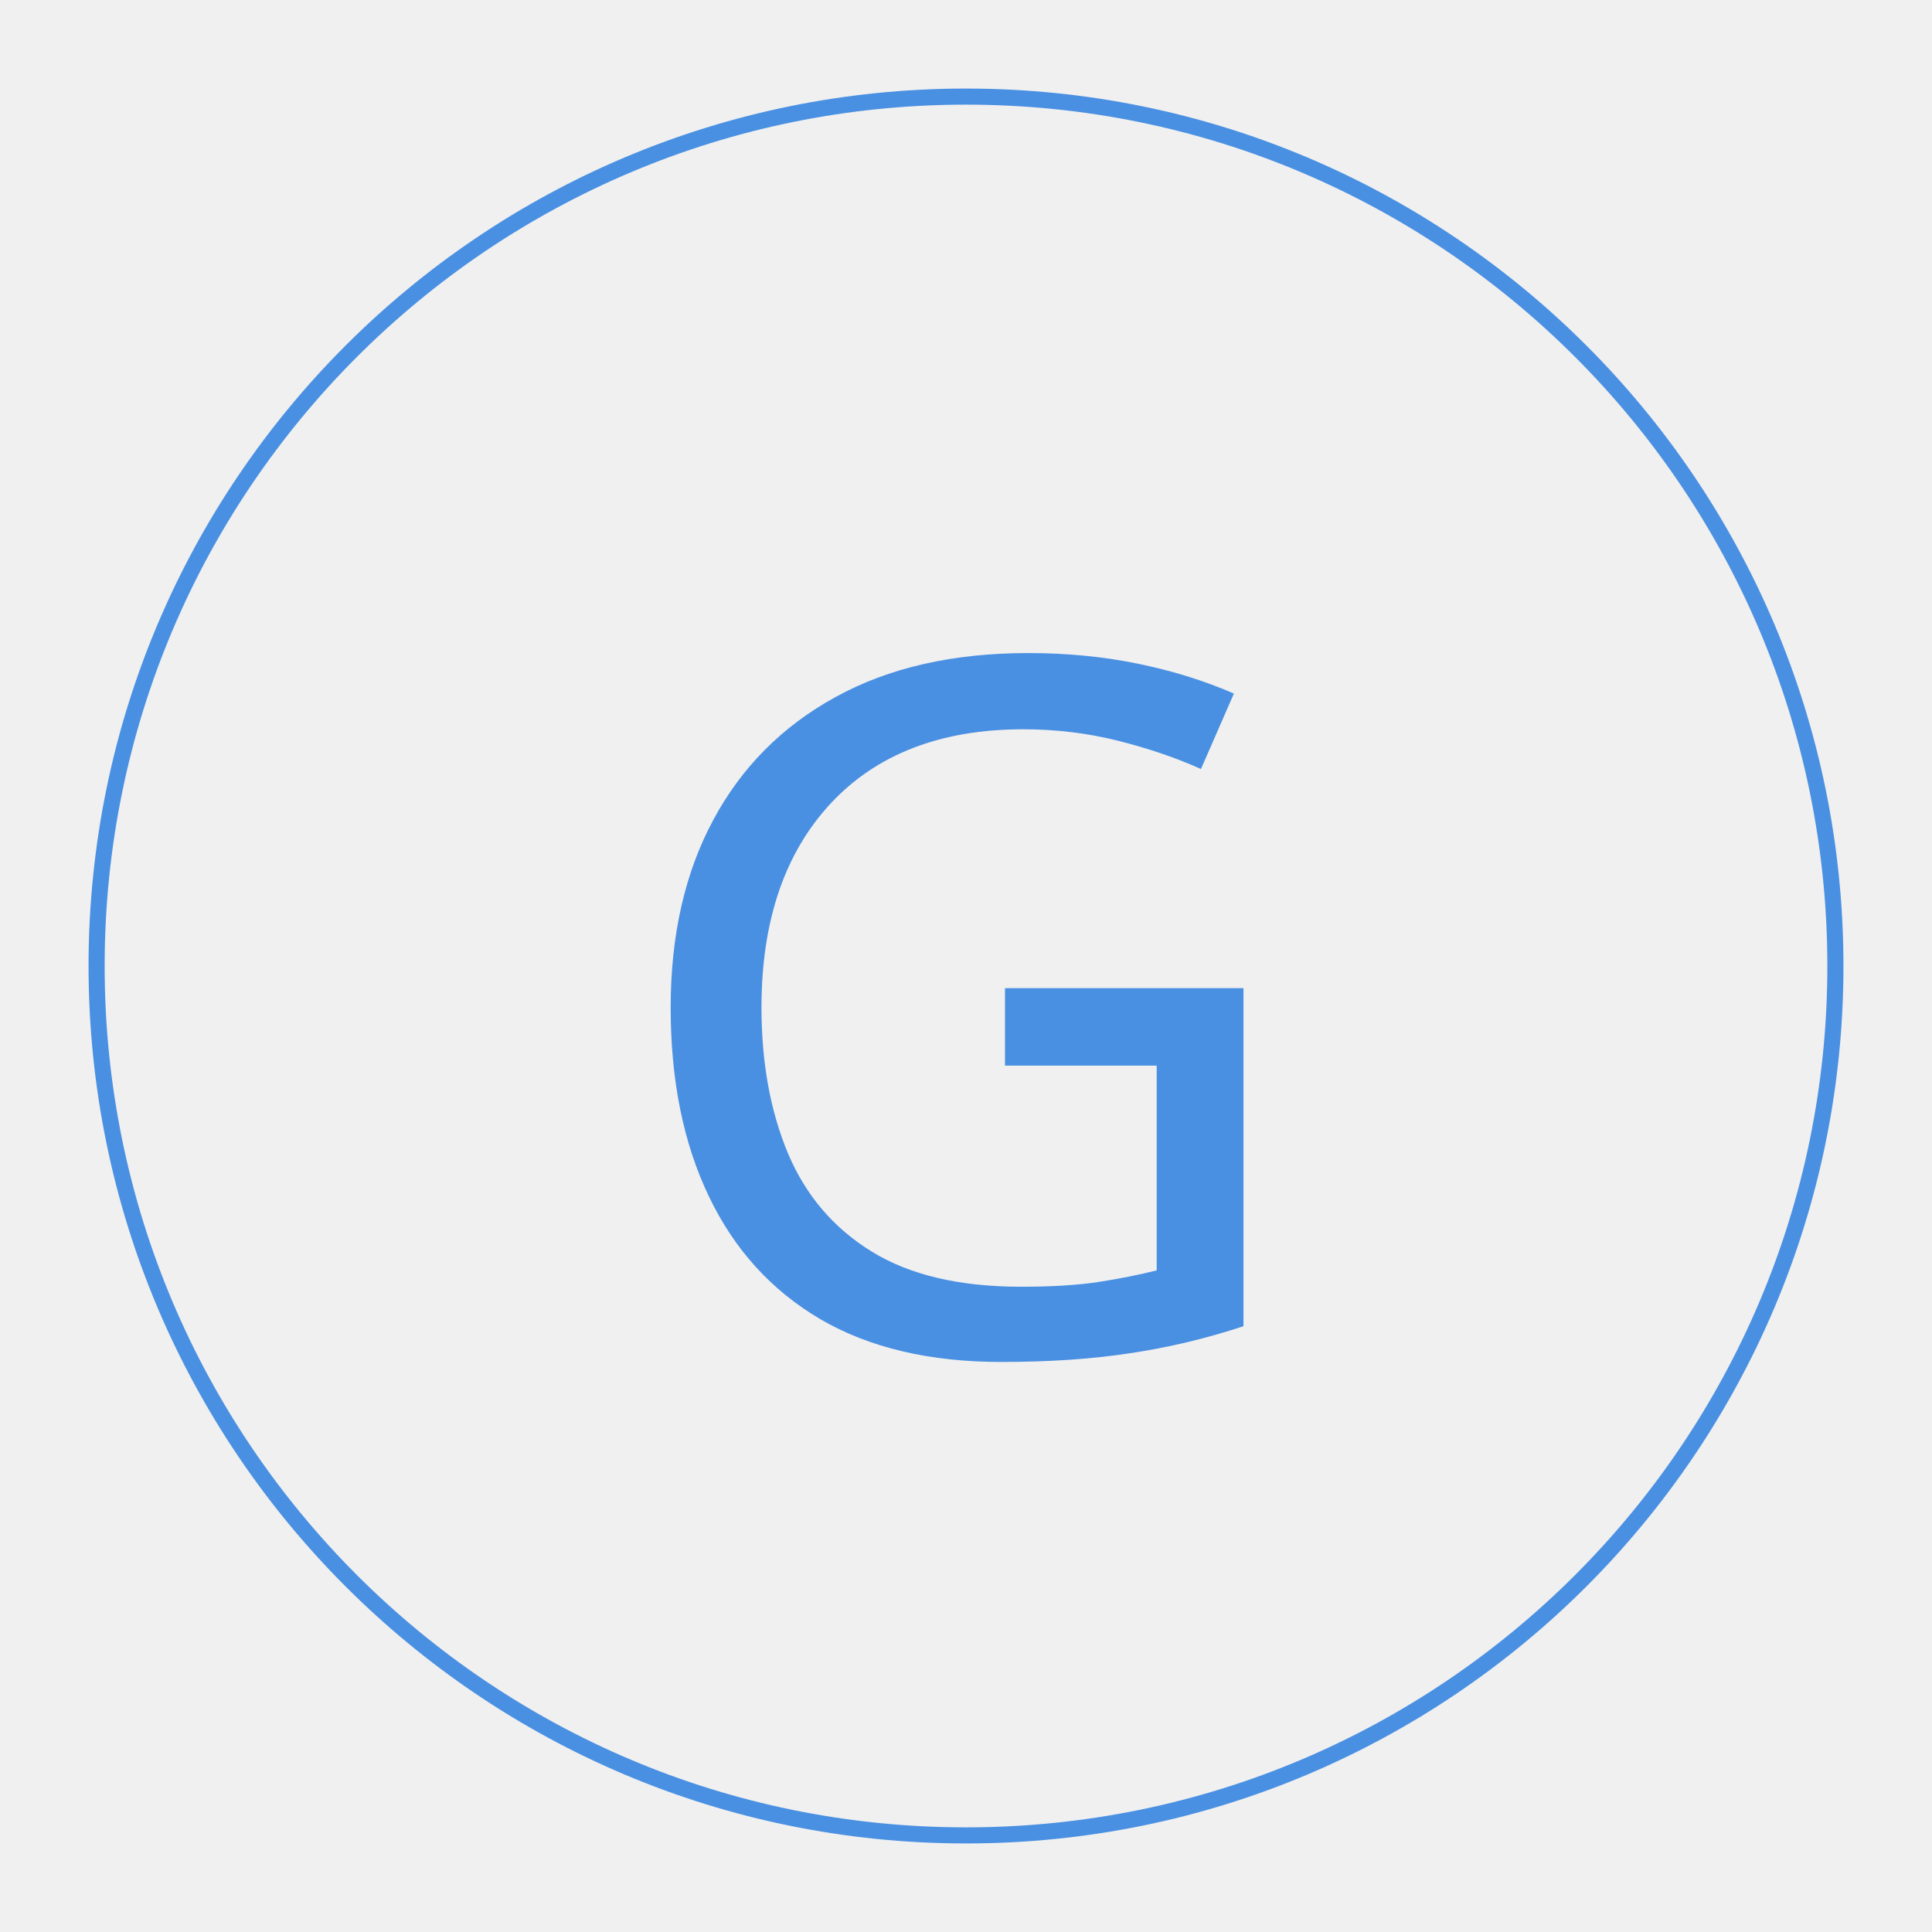
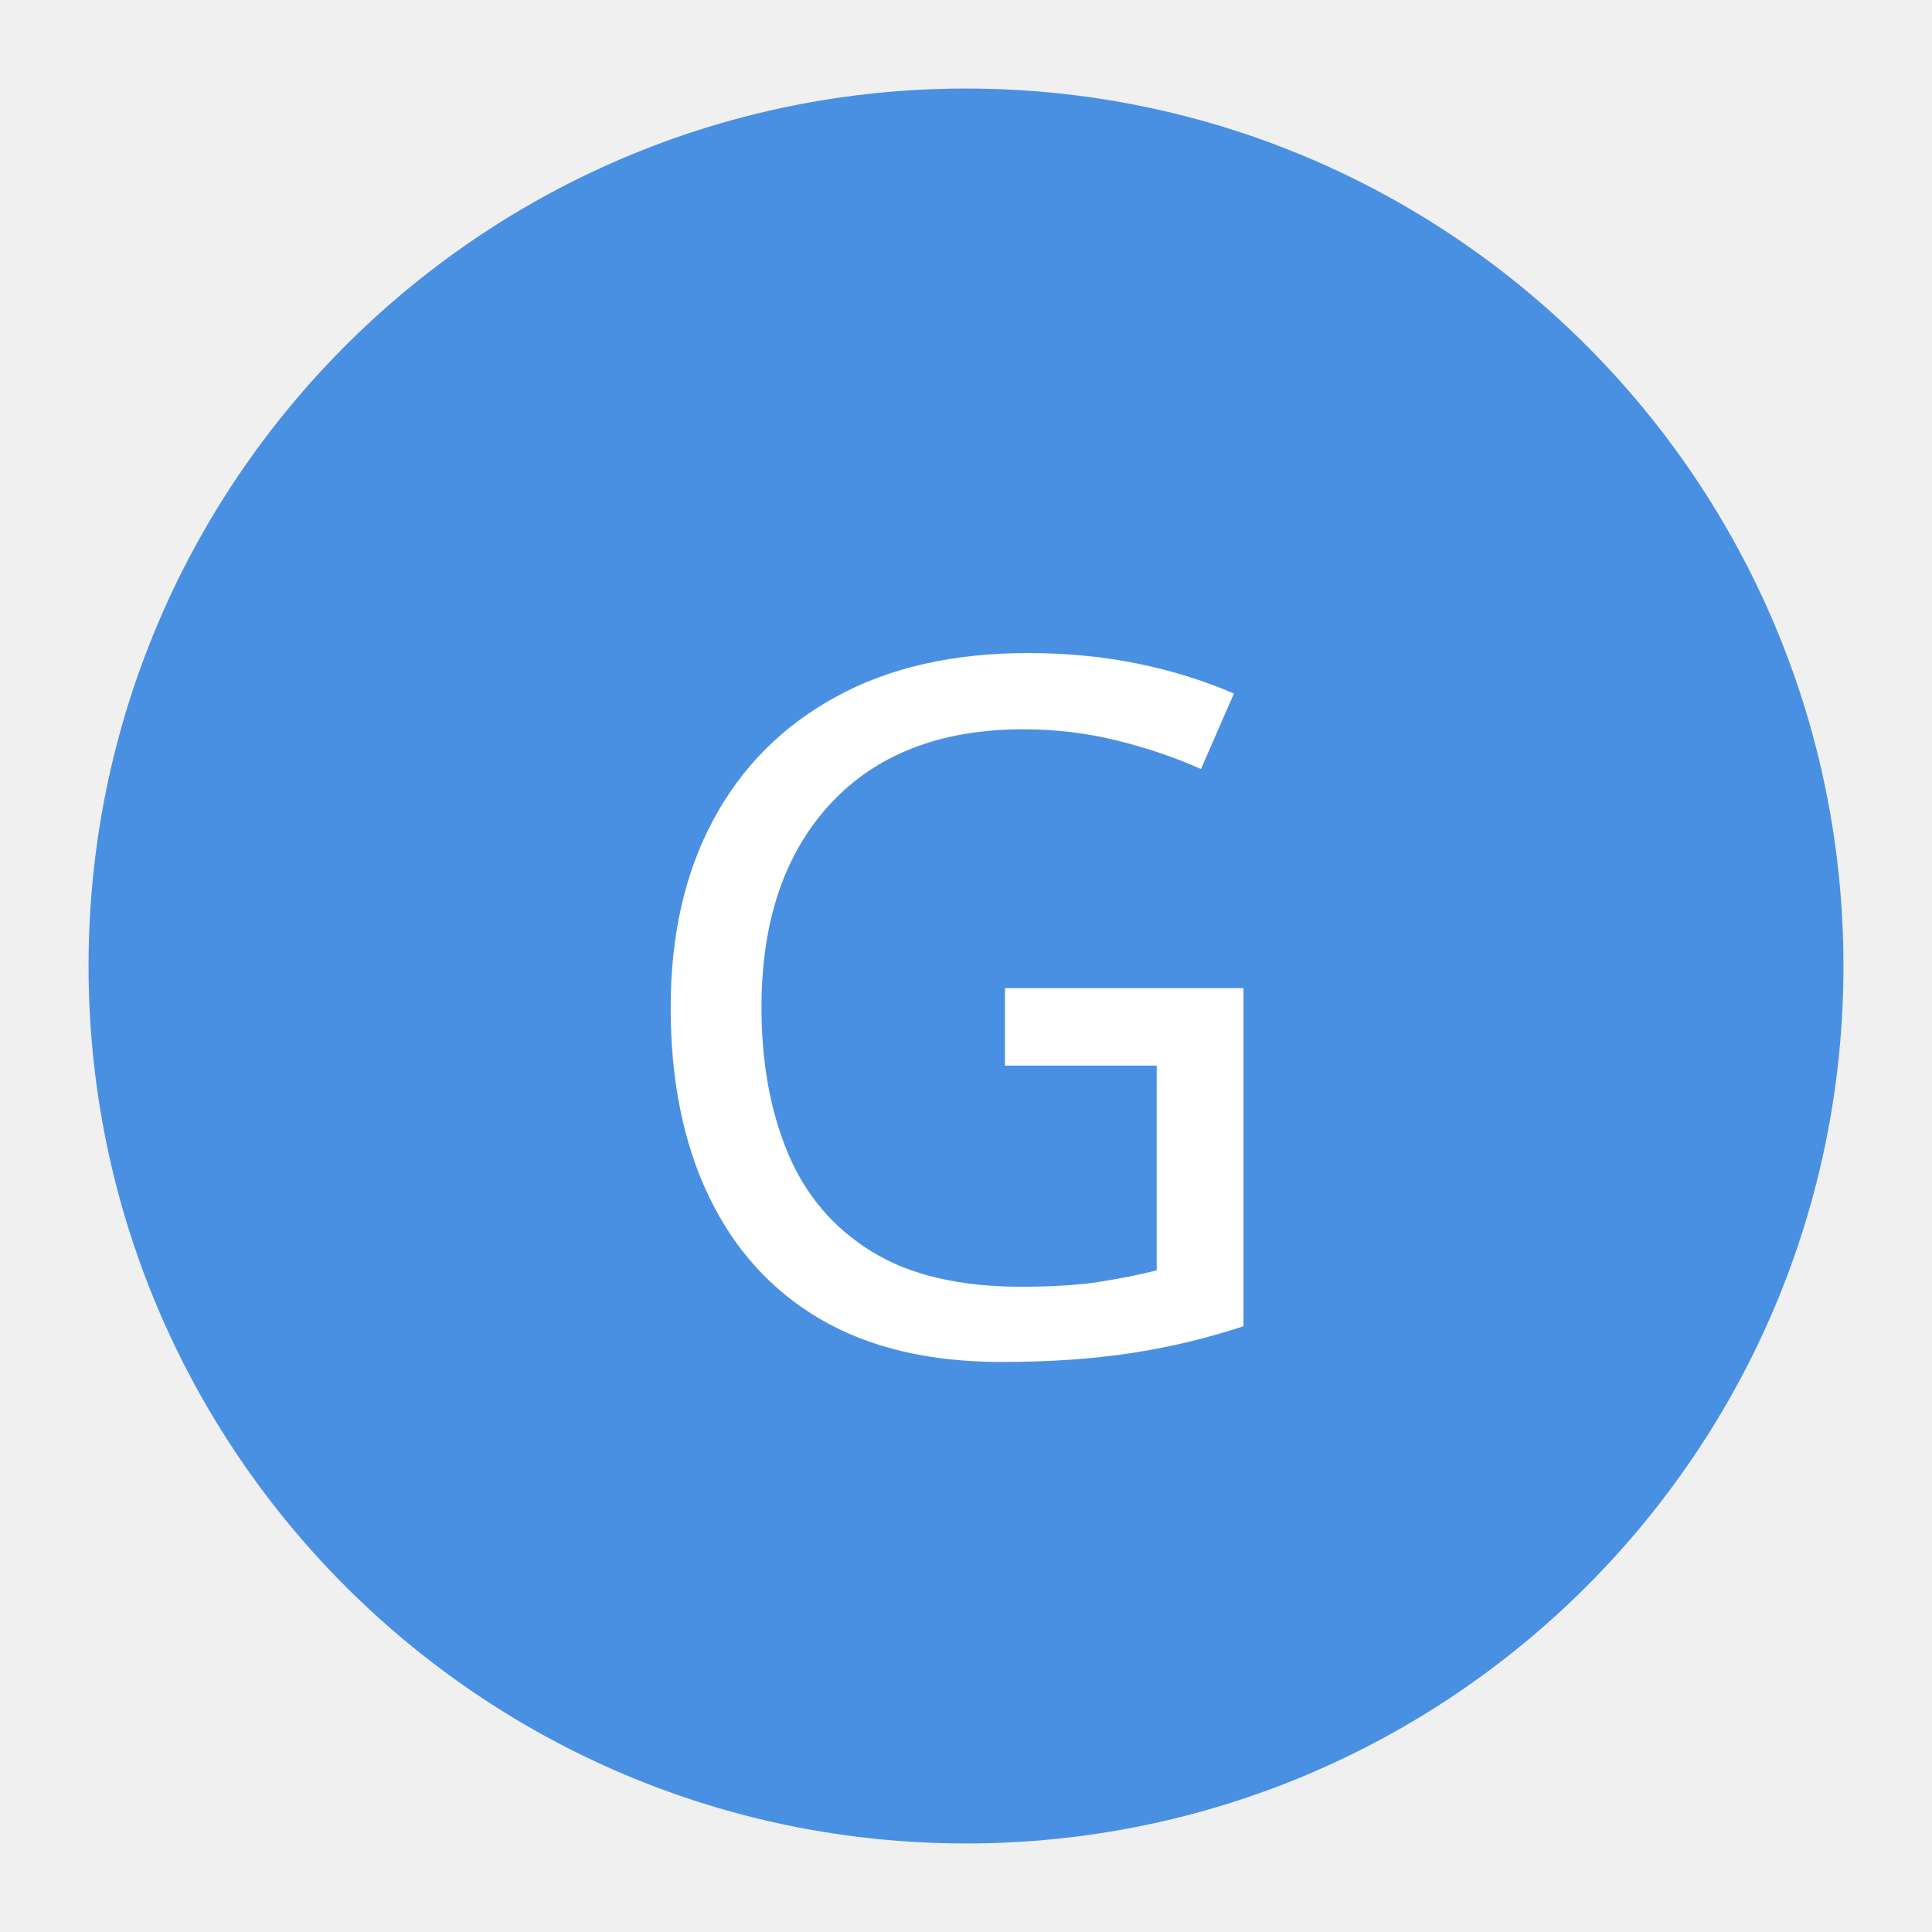
<svg xmlns="http://www.w3.org/2000/svg" width="120px" height="120px" viewBox="0 0 120 120" version="1.1">
  <defs />
  <g id="G" stroke="none" stroke-width="1" fill="none" fill-rule="evenodd">
    <g>
      <rect id="Rectangle-2" x="0" y="0" width="120" height="120" />
-       <path d="M60,114 L60,114 C30.177,114 6,89.823 6,60 C6,30.177 30.177,6 60,6 C89.823,6 114,30.177 114,60 C114,89.823 89.823,114 60,114 L60,114 Z" id="Combined-Shape" stroke="#4A90E2" fill-rule="nonzero" transform="translate(60, 60) rotate(270) translate(-60, -60) " />
-       <text font-family="HiraginoSansGB-W3, Hiragino Sans GB" font-size="60" font-weight="300" letter-spacing="1.2" fill="#4A90E2">
+       <path d="M60,114 L60,114 C30.177,114 6,89.823 6,60 C6,30.177 30.177,6 60,6 C89.823,6 114,30.177 114,60 C114,89.823 89.823,114 60,114 L60,114 Z" id="Combined-Shape" stroke="#4A90E2" fill="#4A90E2" fill-rule="nonzero" transform="translate(60, 60) rotate(270) translate(-60, -60) " />
+       <text font-family="HiraginoSansGB-W3, Hiragino Sans GB" font-size="60" font-weight="300" letter-spacing="1.2" fill="#FFFFFF">
        <tspan x="38" y="84">G</tspan>
      </text>
    </g>
  </g>
</svg>
